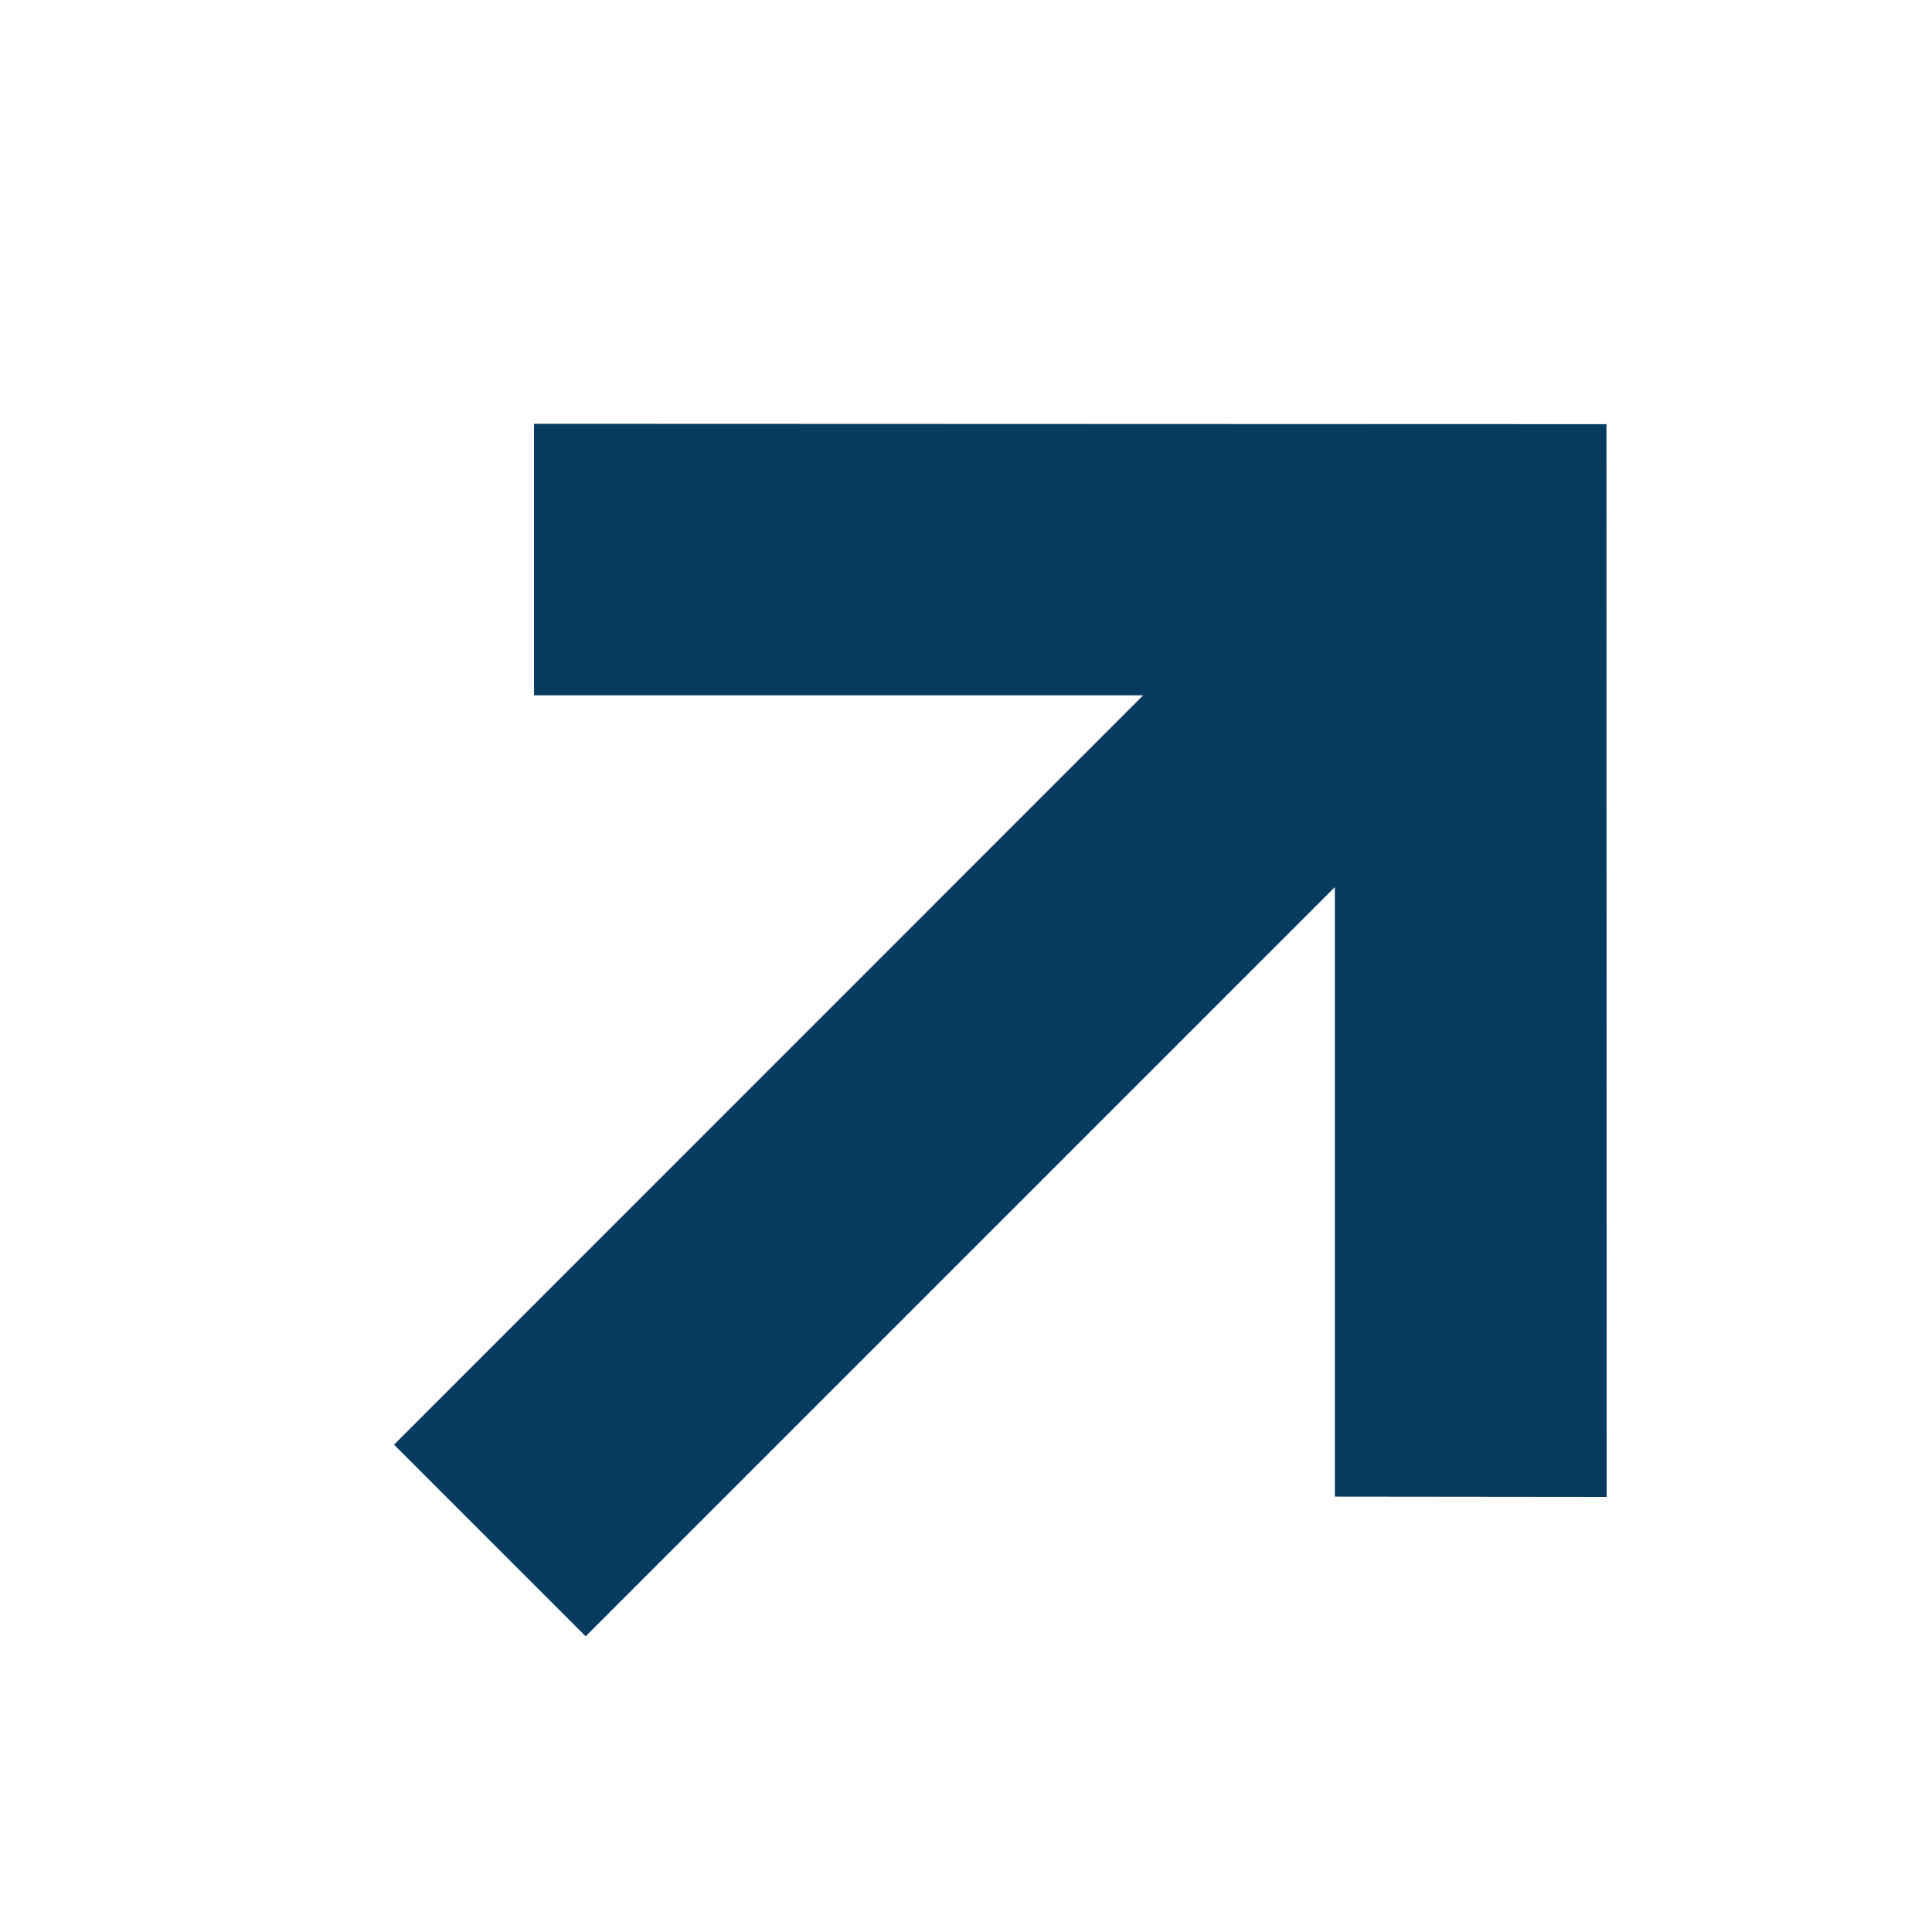
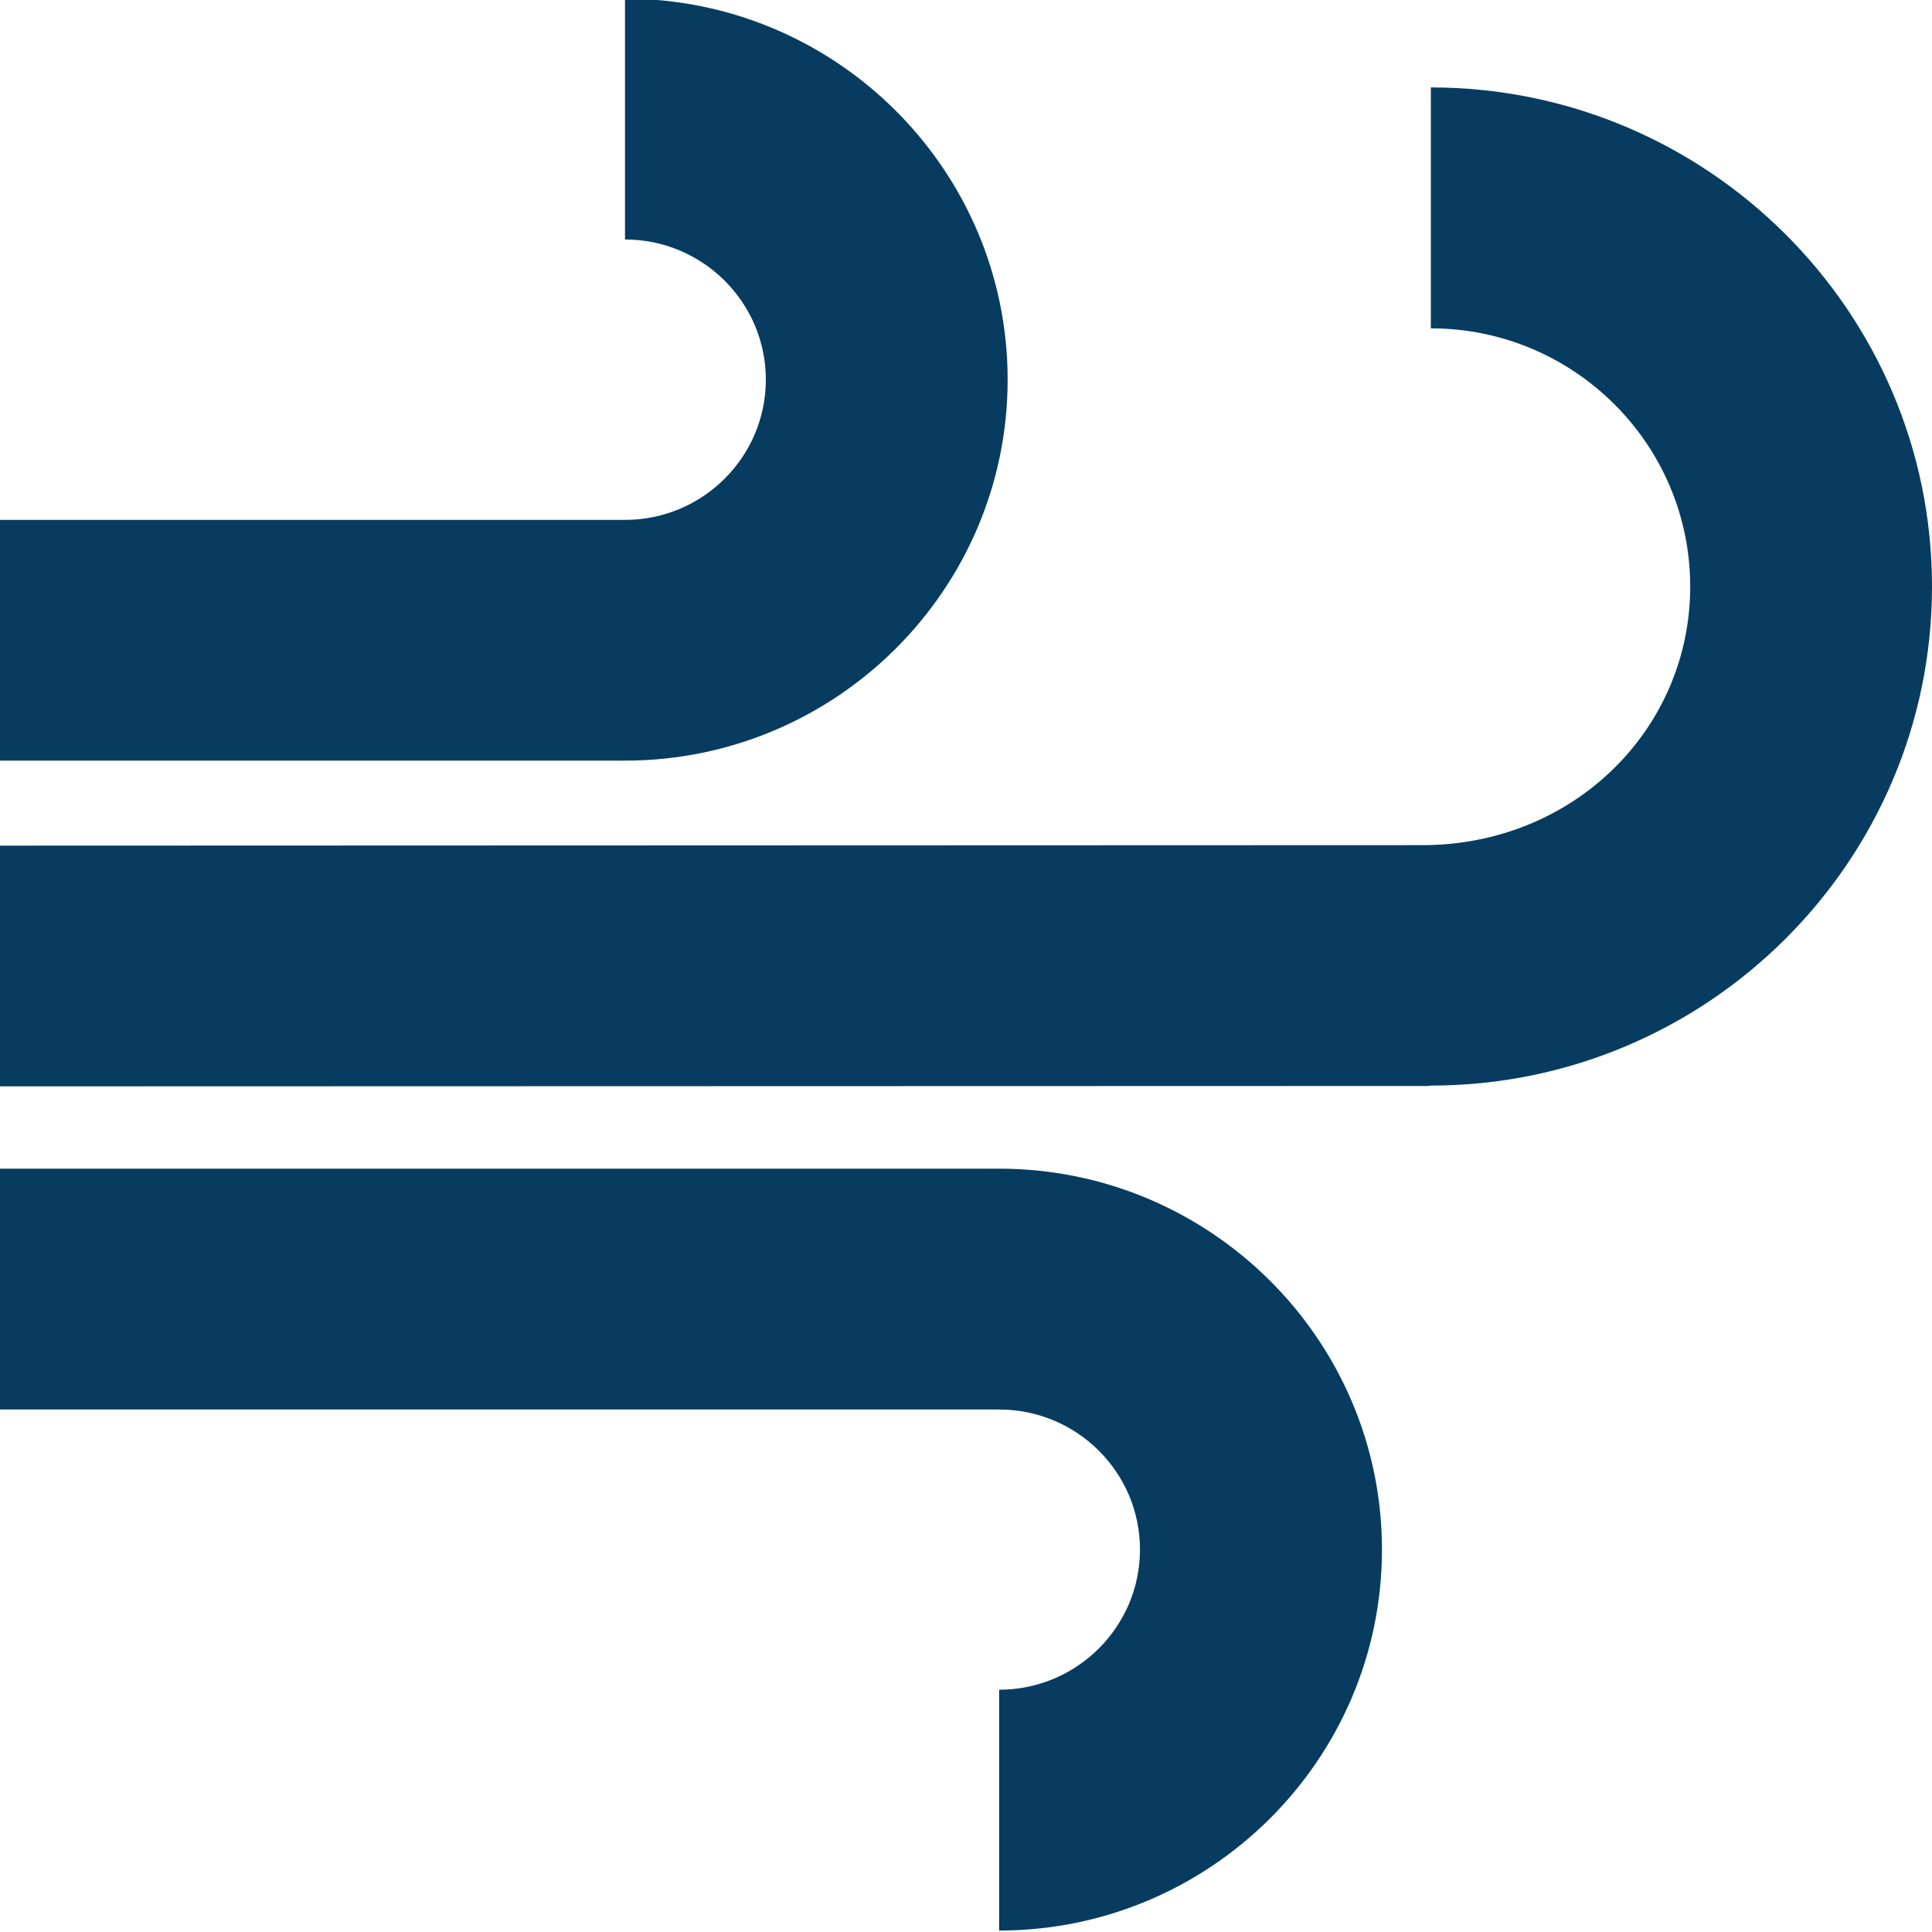
<svg xmlns="http://www.w3.org/2000/svg" version="1.1" id="Layer_1" x="0px" y="0px" width="20px" height="20px" viewBox="0 0 20 20" enable-background="new 0 0 20 20" xml:space="preserve">
-   <g>
-     <path fill="#073C60" stroke="#073C60" stroke-miterlimit="10" d="M-15.114-19.124c-0.683-1.506-1.533-3.379-4.146-3.379   c-2.97,0-4.004,3.1-5.005,6.098c-1.236,3.706-2.245,6.133-4.892,6.133c-1.104,0-1.48-0.393-1.592-0.564v2.322   c0.443,0.148,0.967,0.242,1.592,0.242c4.286,0,5.674-4.158,6.789-7.5c0.982-2.943,1.682-4.73,3.108-4.73   c1.271,0,1.632,0.676,2.326,2.206c0.832,1.834,1.973,4.347,6.185,4.347v-2C-13.674-15.951-14.341-17.421-15.114-19.124z" />
-   </g>
  <g>
    <g>
      <path fill="#073C60" d="M12.129-22.298L6.303-16.47l-1.476-1.478l3.312-3.311H0v-2.083h8.139L4.83-26.65l1.474-1.476    L12.129-22.298z M20-29.134v13.746h-8.458v-2.084h6.375v-9.576h-6.375v-2.088H20V-29.134z" />
    </g>
  </g>
  <g>
    <rect x="-27.654" y="12.154" fill="#073C60" width="4" height="7.846" />
  </g>
  <g>
    <rect x="-19.654" y="2.094" fill="#073C60" width="4" height="17.906" />
  </g>
  <g>
    <rect x="-11.654" y="6.103" fill="#073C60" width="4" height="13.897" />
  </g>
  <g>
    <g>
-       <path fill="#073C60" d="M36.926,13.485v-2.493c0.804,0,1.458-0.651,1.458-1.451c0-0.801-0.654-1.45-1.459-1.45H26.583V5.598    h10.342c2.185,0,3.964,1.769,3.964,3.943C40.889,11.715,39.11,13.485,36.926,13.485z" />
+       <path fill="#073C60" d="M10.343,19.985v-2.493c0.804,0,1.458-0.651,1.458-1.451c0-0.801-0.654-1.45-1.459-1.45H0v-2.493h10.342    c2.185,0,3.964,1.769,3.964,3.943C14.306,18.215,12.527,19.985,10.343,19.985z" />
    </g>
    <g>
-       <path fill="#073C60" d="M33.053,1.374h-6.47v-2.492h6.47c0.805,0,1.459-0.651,1.459-1.452c0-0.8-0.654-1.451-1.457-1.451v-2.493    c2.184,0,3.961,1.77,3.961,3.944S35.238,1.374,33.053,1.374z" />
+       <path fill="#073C60" d="M6.469,7.874H0V5.382h6.469c0.805,0,1.459-0.651,1.459-1.452c0-0.8-0.654-1.451-1.458-1.451v-2.493    c2.184,0,3.961,1.77,3.961,3.944S8.655,7.874,6.469,7.874z" />
    </g>
    <g>
-       <path fill="#073C60" d="M26.583,4.746V2.254L41.31,2.249c1.564-0.002,2.77-1.202,2.77-2.677c0-1.474-1.204-2.673-2.685-2.673    v-2.493c2.861,0,5.188,2.318,5.188,5.166c0,2.85-2.328,5.167-5.19,5.167l-0.024,0.004L26.583,4.746z" />
+       <path fill="#073C60" d="M0,11.246V8.754l14.727-0.005c1.564-0.002,2.77-1.202,2.77-2.677c0-1.474-1.204-2.673-2.685-2.673V0.905    C17.673,0.905,20,3.224,20,6.071c0,2.85-2.328,5.167-5.19,5.167l-0.024,0.004L0,11.246z" />
    </g>
  </g>
-   <path fill="#073C60" d="M14.997,41.438c-1.776,0-2.736-0.768-3.438-1.328c-0.56-0.447-0.84-0.672-1.565-0.672  c-0.724,0-1.004,0.225-1.562,0.671c-0.701,0.562-1.661,1.329-3.437,1.329c-1.775,0-2.735-0.769-3.435-1.329  C1.002,39.662,0.722,39.438,0,39.438v-3c1.775,0,2.735,0.769,3.435,1.329c0.558,0.446,0.838,0.671,1.56,0.671  c0.724,0,1.004-0.225,1.563-0.671c0.701-0.562,1.661-1.329,3.437-1.329c1.777,0,2.737,0.768,3.438,1.328  c0.56,0.447,0.84,0.672,1.564,0.672s1.005-0.225,1.564-0.672c0.701-0.561,1.661-1.328,3.438-1.328v3  c-0.726,0-1.006,0.225-1.565,0.672C17.733,40.67,16.773,41.438,14.997,41.438z" />
-   <path fill="#073C60" d="M14.997,33.938c-1.776,0-2.736-0.768-3.438-1.328c-0.56-0.447-0.84-0.672-1.565-0.672  c-0.724,0-1.004,0.225-1.562,0.671c-0.701,0.562-1.661,1.329-3.437,1.329c-1.775,0-2.735-0.769-3.435-1.329  C1.002,32.162,0.722,31.938,0,31.938v-3c1.775,0,2.735,0.769,3.435,1.329c0.558,0.446,0.838,0.671,1.56,0.671  c0.724,0,1.004-0.225,1.563-0.671c0.701-0.562,1.661-1.329,3.437-1.329c1.777,0,2.737,0.768,3.438,1.328  c0.56,0.447,0.84,0.672,1.564,0.672s1.005-0.225,1.564-0.672c0.701-0.561,1.661-1.328,3.438-1.328v3  c-0.726,0-1.006,0.225-1.565,0.672C17.733,33.17,16.773,33.938,14.997,33.938z" />
-   <path fill="#073C60" d="M14.997,26.438c-1.776,0-2.736-0.768-3.438-1.328c-0.56-0.447-0.84-0.672-1.565-0.672  c-0.724,0-1.004,0.225-1.562,0.672c-0.701,0.561-1.661,1.328-3.437,1.328c-1.775,0-2.735-0.768-3.435-1.329  C1.002,24.662,0.722,24.438,0,24.438v-3c1.775,0,2.735,0.768,3.435,1.329c0.558,0.446,0.838,0.671,1.56,0.671  c0.724,0,1.004-0.225,1.563-0.672c0.701-0.561,1.661-1.328,3.437-1.328c1.777,0,2.737,0.768,3.438,1.328  c0.56,0.447,0.84,0.672,1.564,0.672s1.005-0.225,1.564-0.672c0.701-0.561,1.661-1.328,3.438-1.328v3  c-0.726,0-1.006,0.225-1.565,0.672C17.733,25.67,16.773,26.438,14.997,26.438z" />
-   <polygon fill="#073C60" points="16.63,4.391 16.632,15.496 13.818,15.493 13.818,9.184 6.063,16.939 4.079,14.955 11.834,7.198   5.528,7.198 5.528,4.387 " />
</svg>
